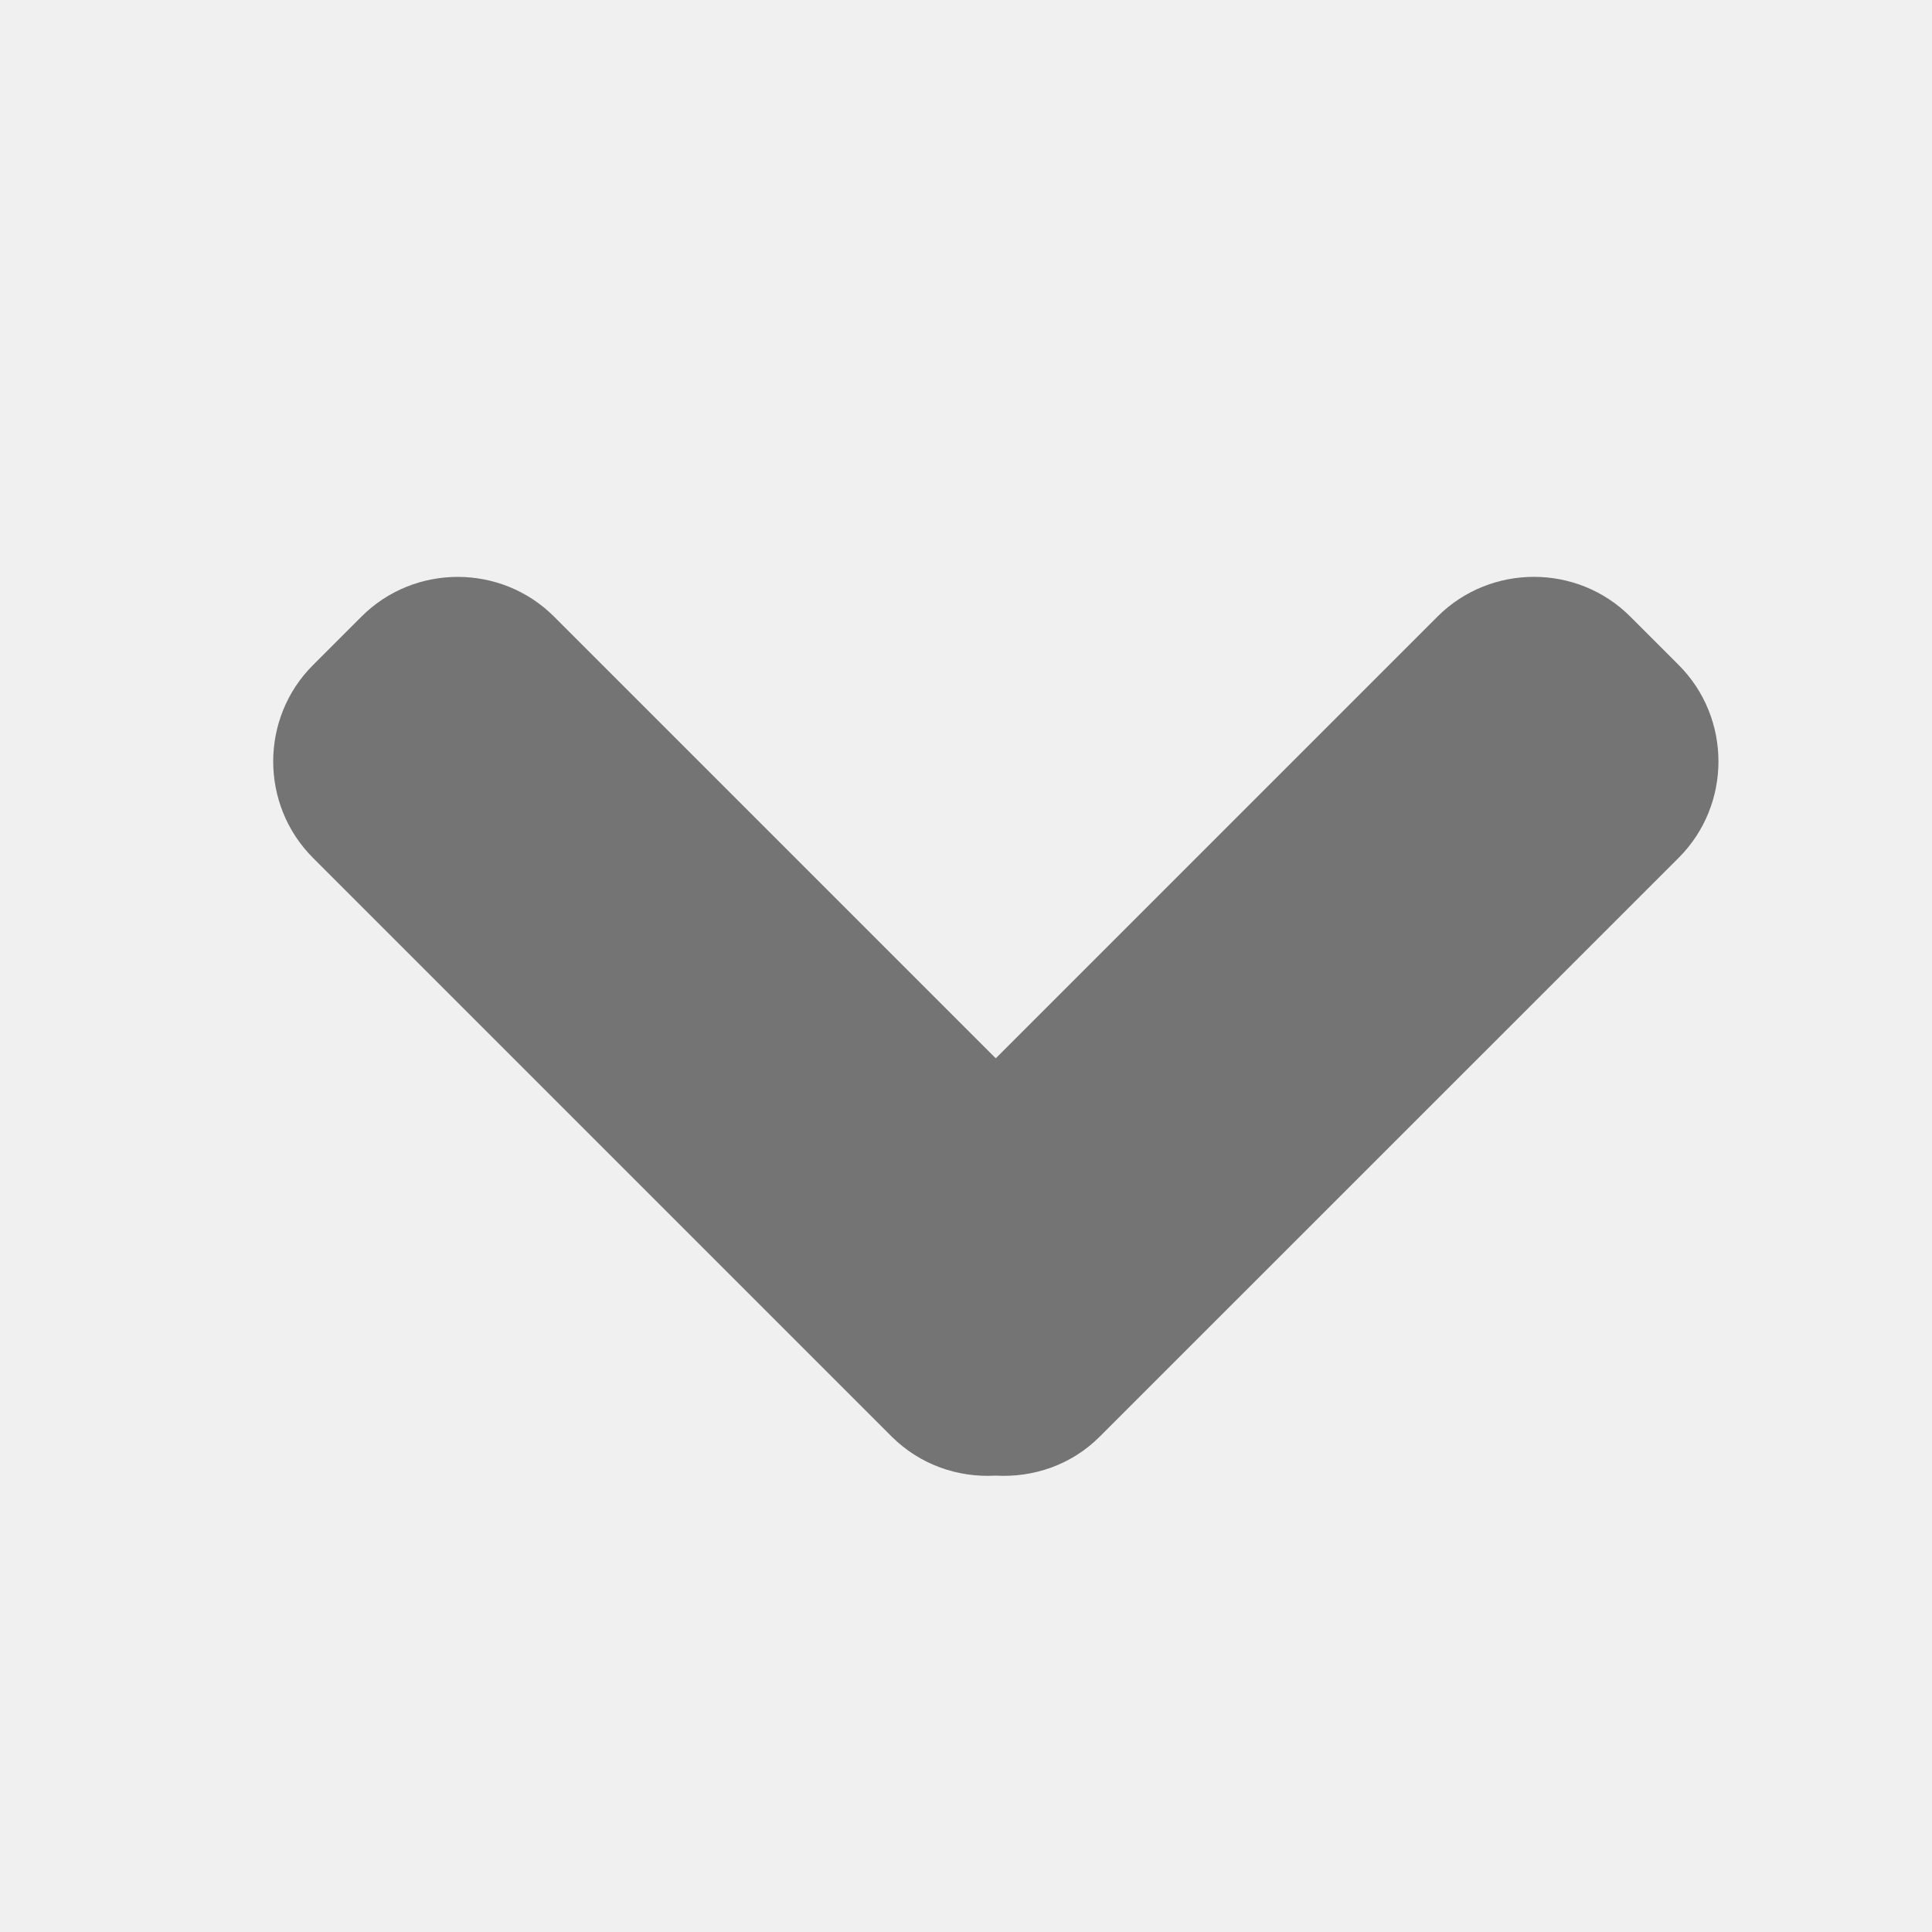
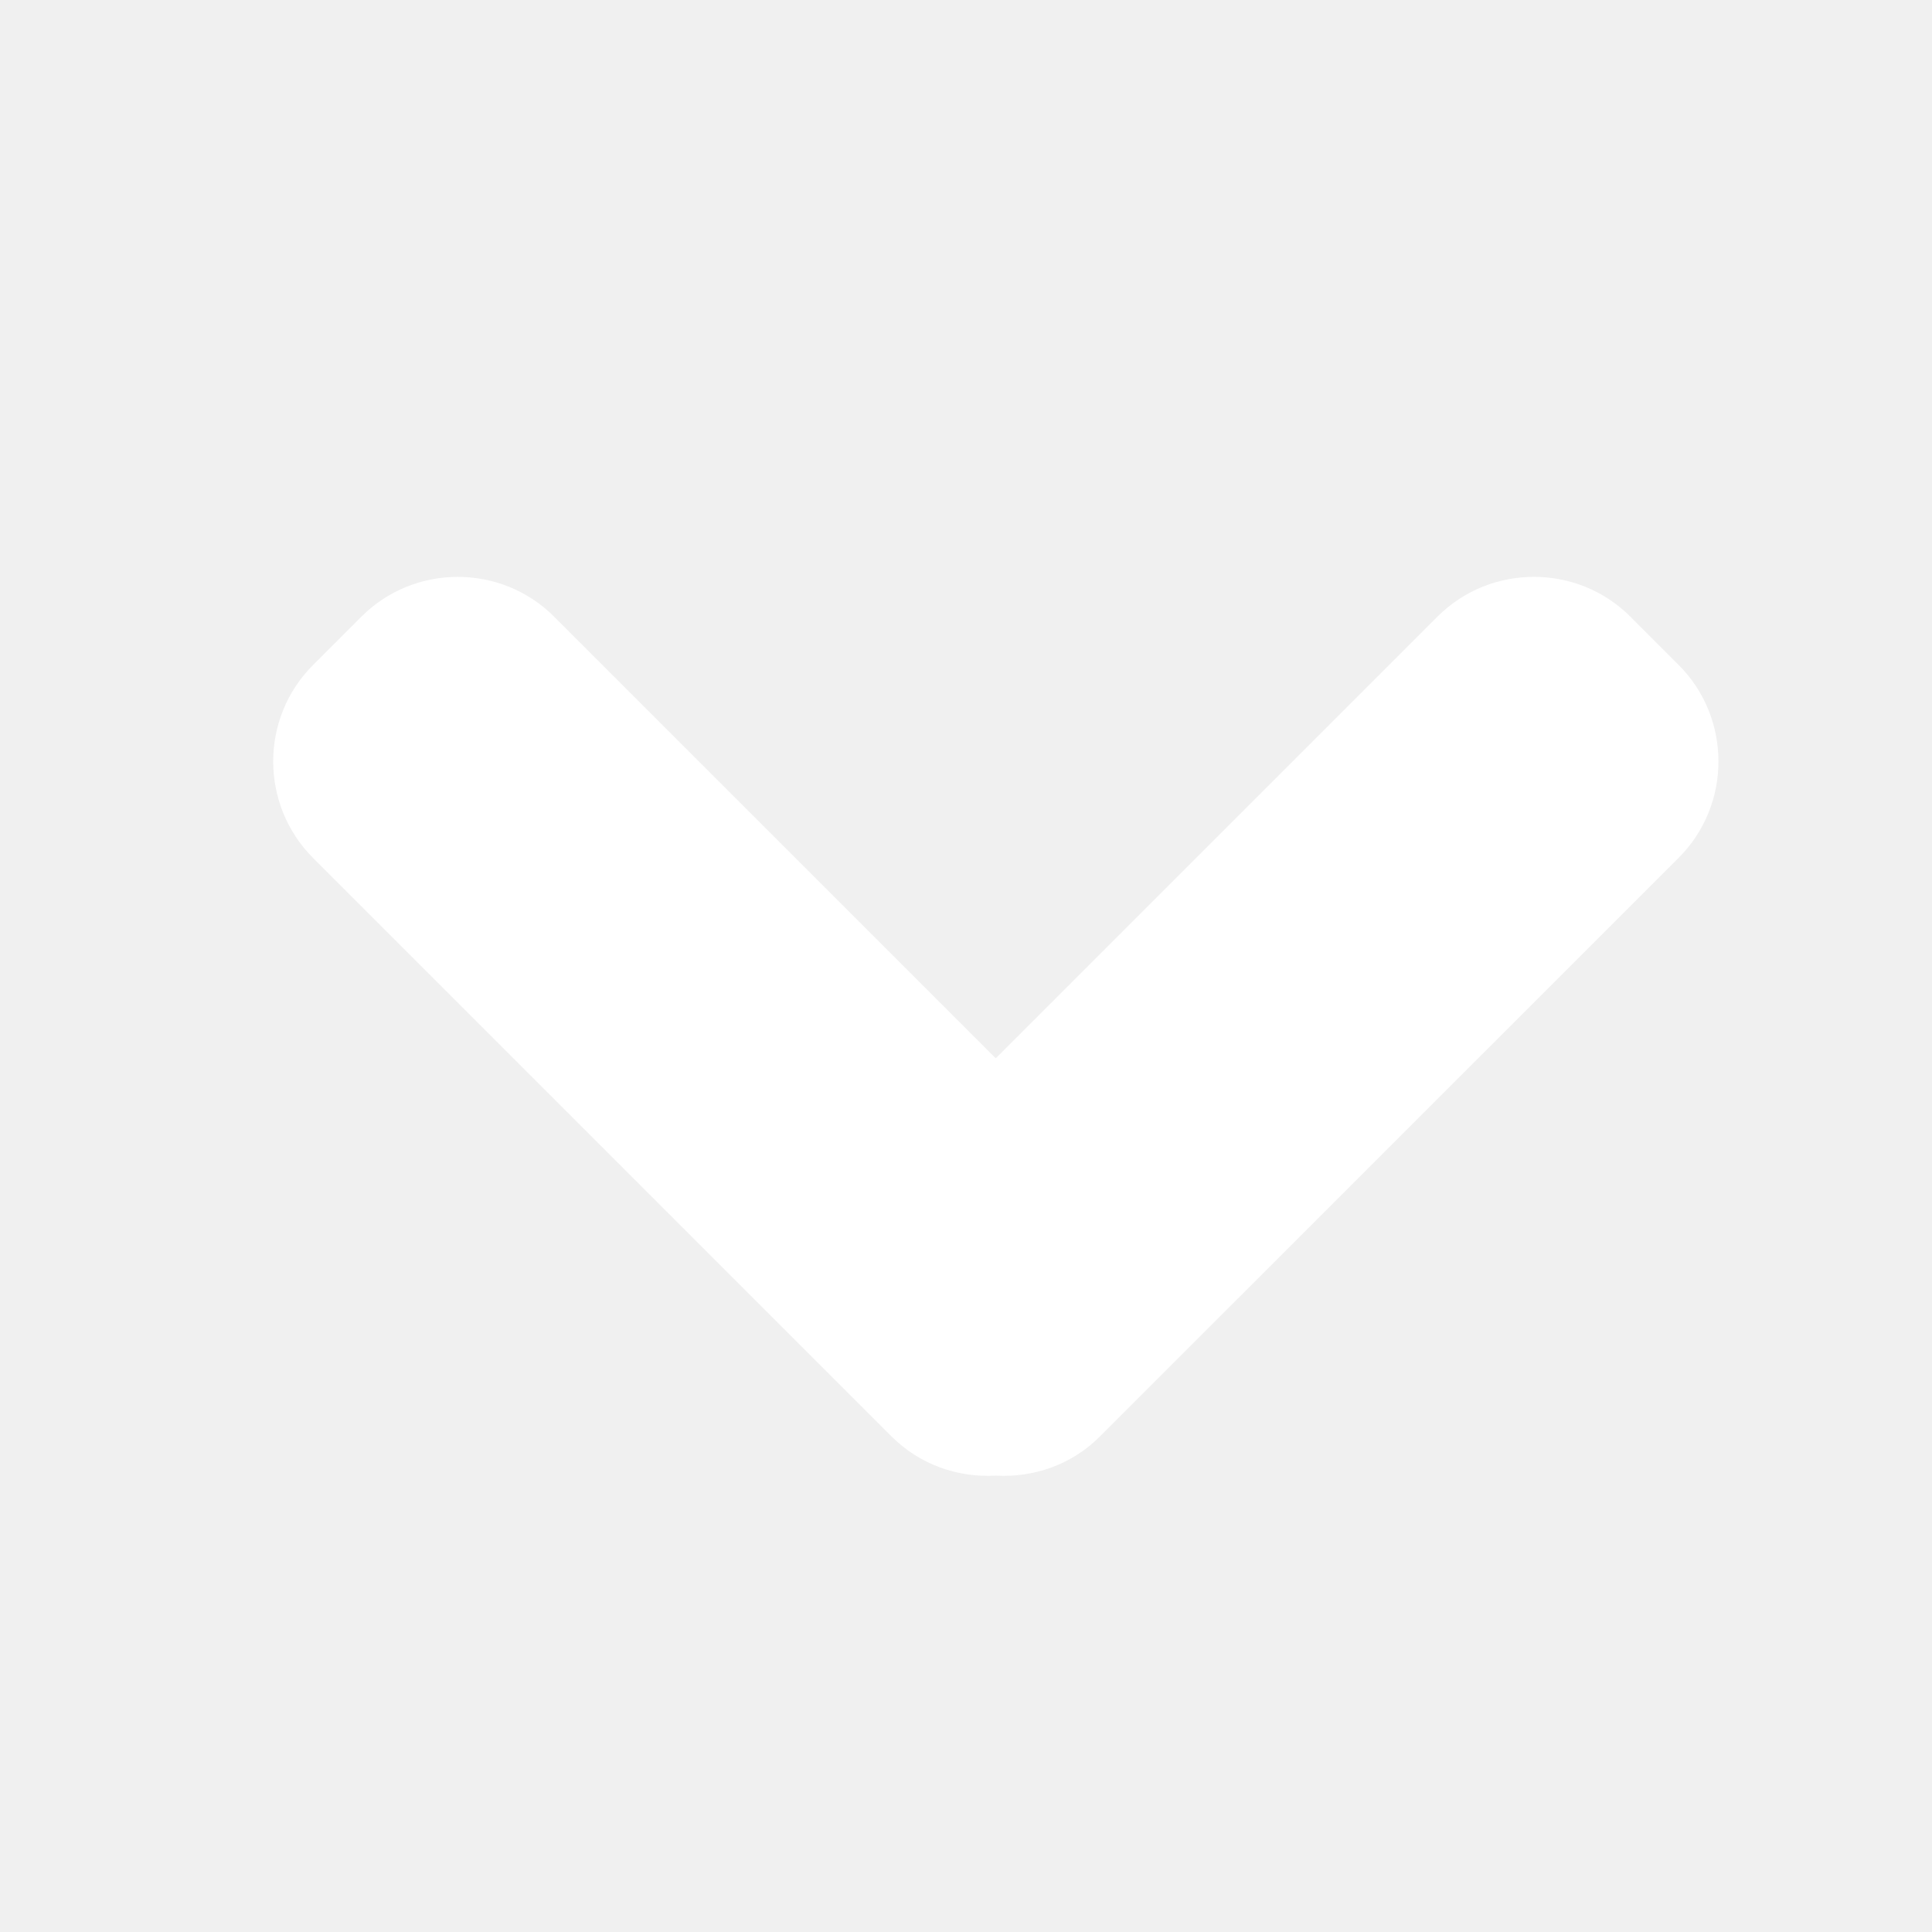
<svg xmlns="http://www.w3.org/2000/svg" height="32" viewBox="0 0 32 32" width="32">
-   <path d="M14.77 23.795L5.185 14.21c-.88-.88-.88-2.317 0-3.195l.8-.8c.877-.88 2.316-.88 3.194 0l7.314 7.314 7.316-7.316c.878-.878 2.317-.878 3.194 0l.8.8c.88.88.88 2.317 0 3.196l-9.587 9.585c-.47.472-1.104.682-1.723.647-.62.035-1.25-.175-1.724-.647z" fill="#747474" />
+   <path d="M14.77 23.795L5.185 14.21c-.88-.88-.88-2.317 0-3.195l.8-.8c.877-.88 2.316-.88 3.194 0l7.314 7.314 7.316-7.316c.878-.878 2.317-.878 3.194 0l.8.8c.88.88.88 2.317 0 3.196l-9.587 9.585c-.47.472-1.104.682-1.723.647-.62.035-1.25-.175-1.724-.647z" fill="#fff" />
</svg>
